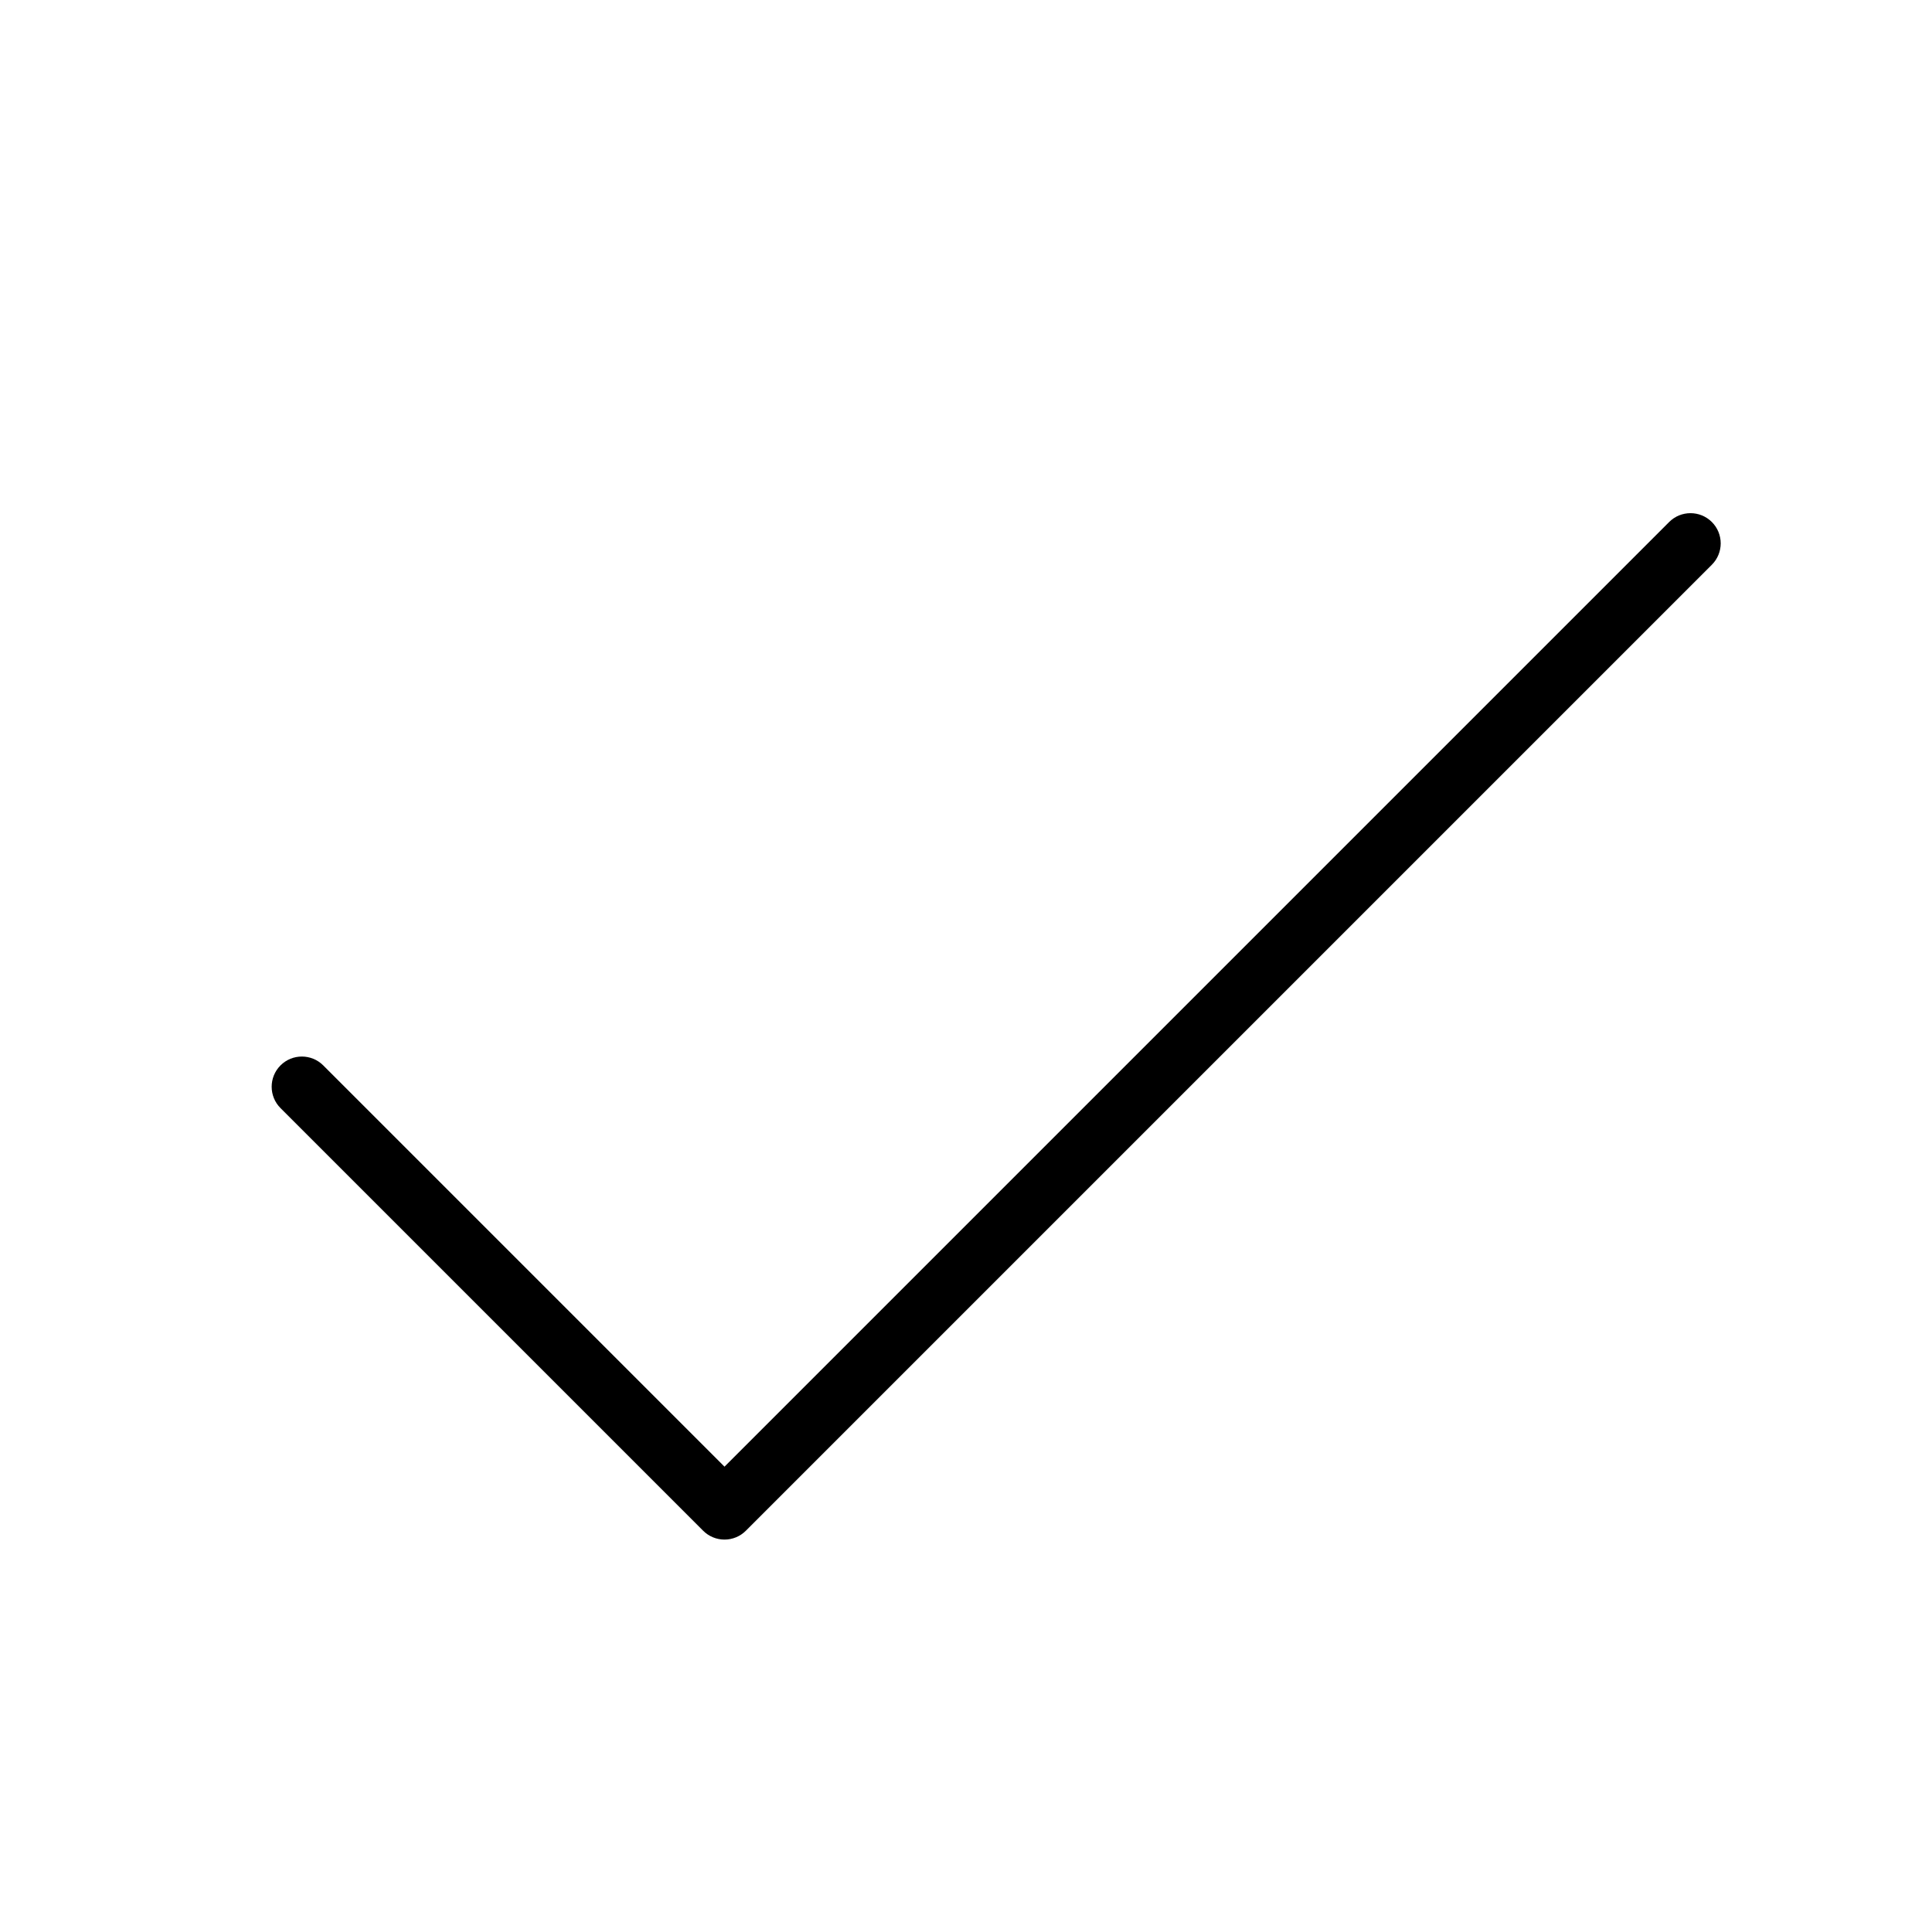
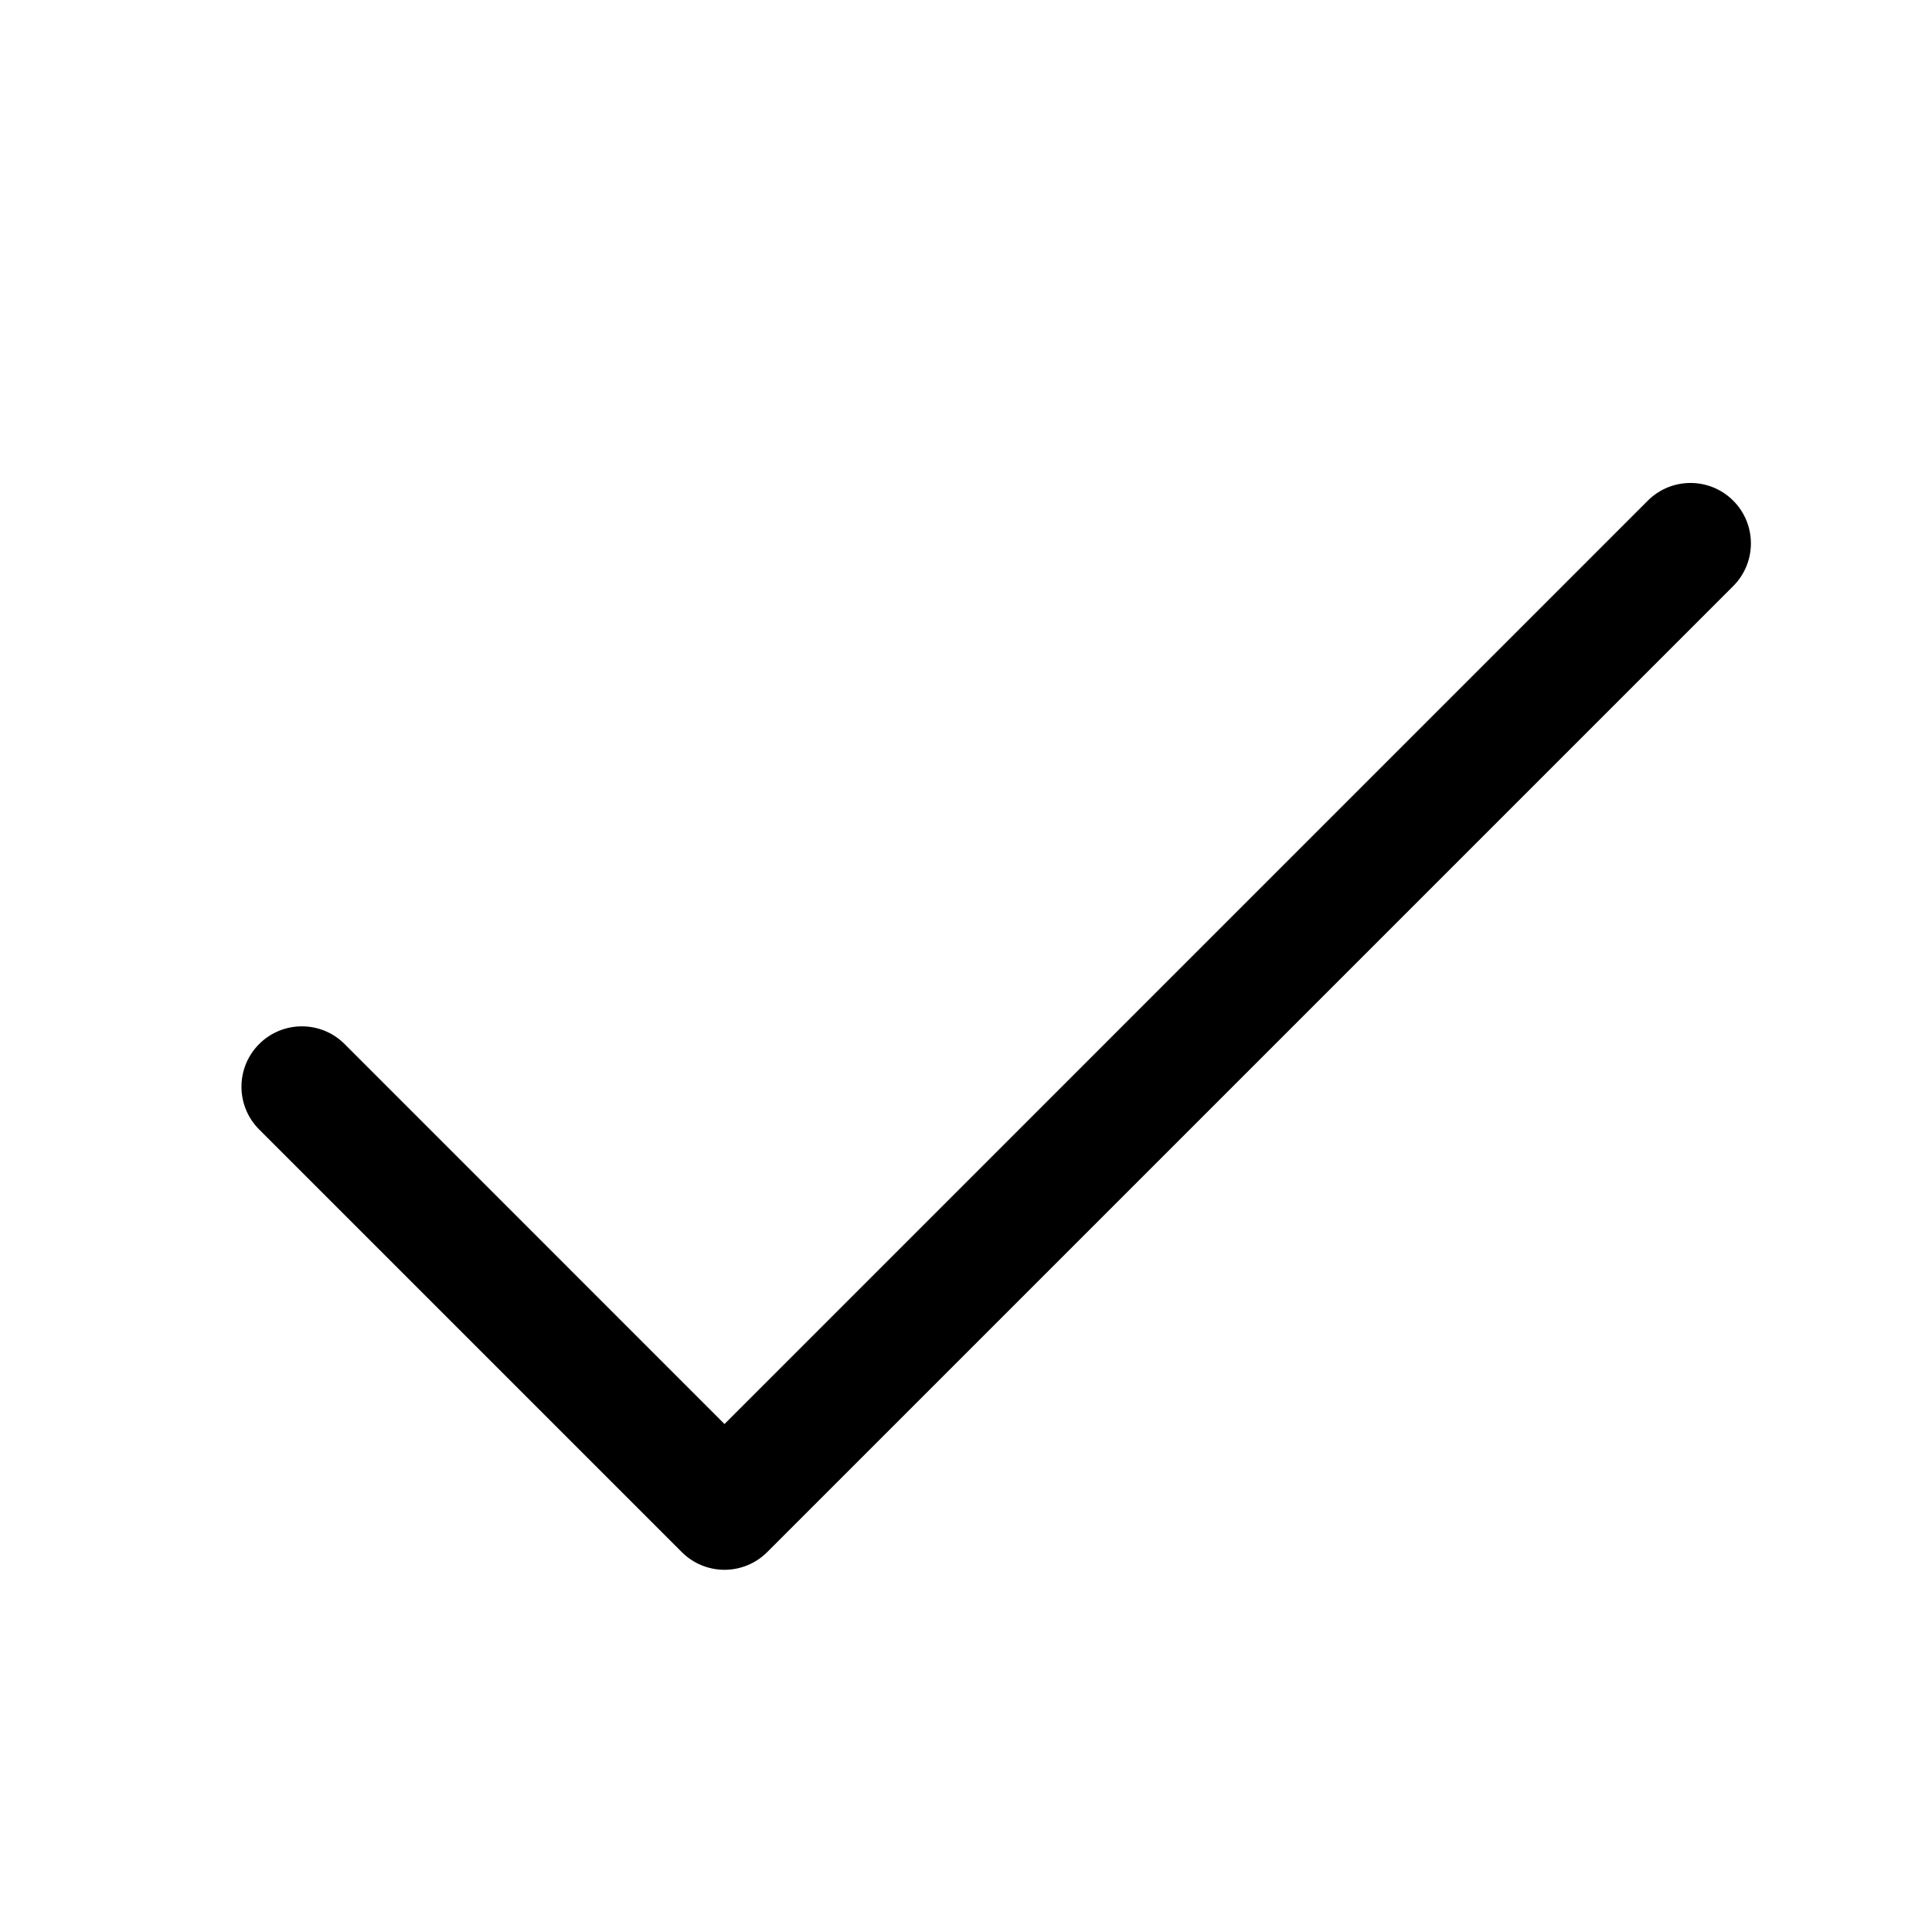
<svg xmlns="http://www.w3.org/2000/svg" width="32" height="32" fill="#000000" viewBox="0 0 256 256">
-   <path d="M226.83,74.83l-128,128a4,4,0,0,1-5.66,0l-56-56a4,4,0,0,1,5.66-5.66L96,194.34,221.17,69.17a4,4,0,1,1,5.66,5.66Z" />
+   <path d="M229.66,77.66l-128,128a8,8,0,0,1-11.32,0l-56-56a8,8,0,0,1,11.32-11.32L96,188.69,218.34,66.34a8,8,0,0,1,11.32,11.32Z" />
</svg>
